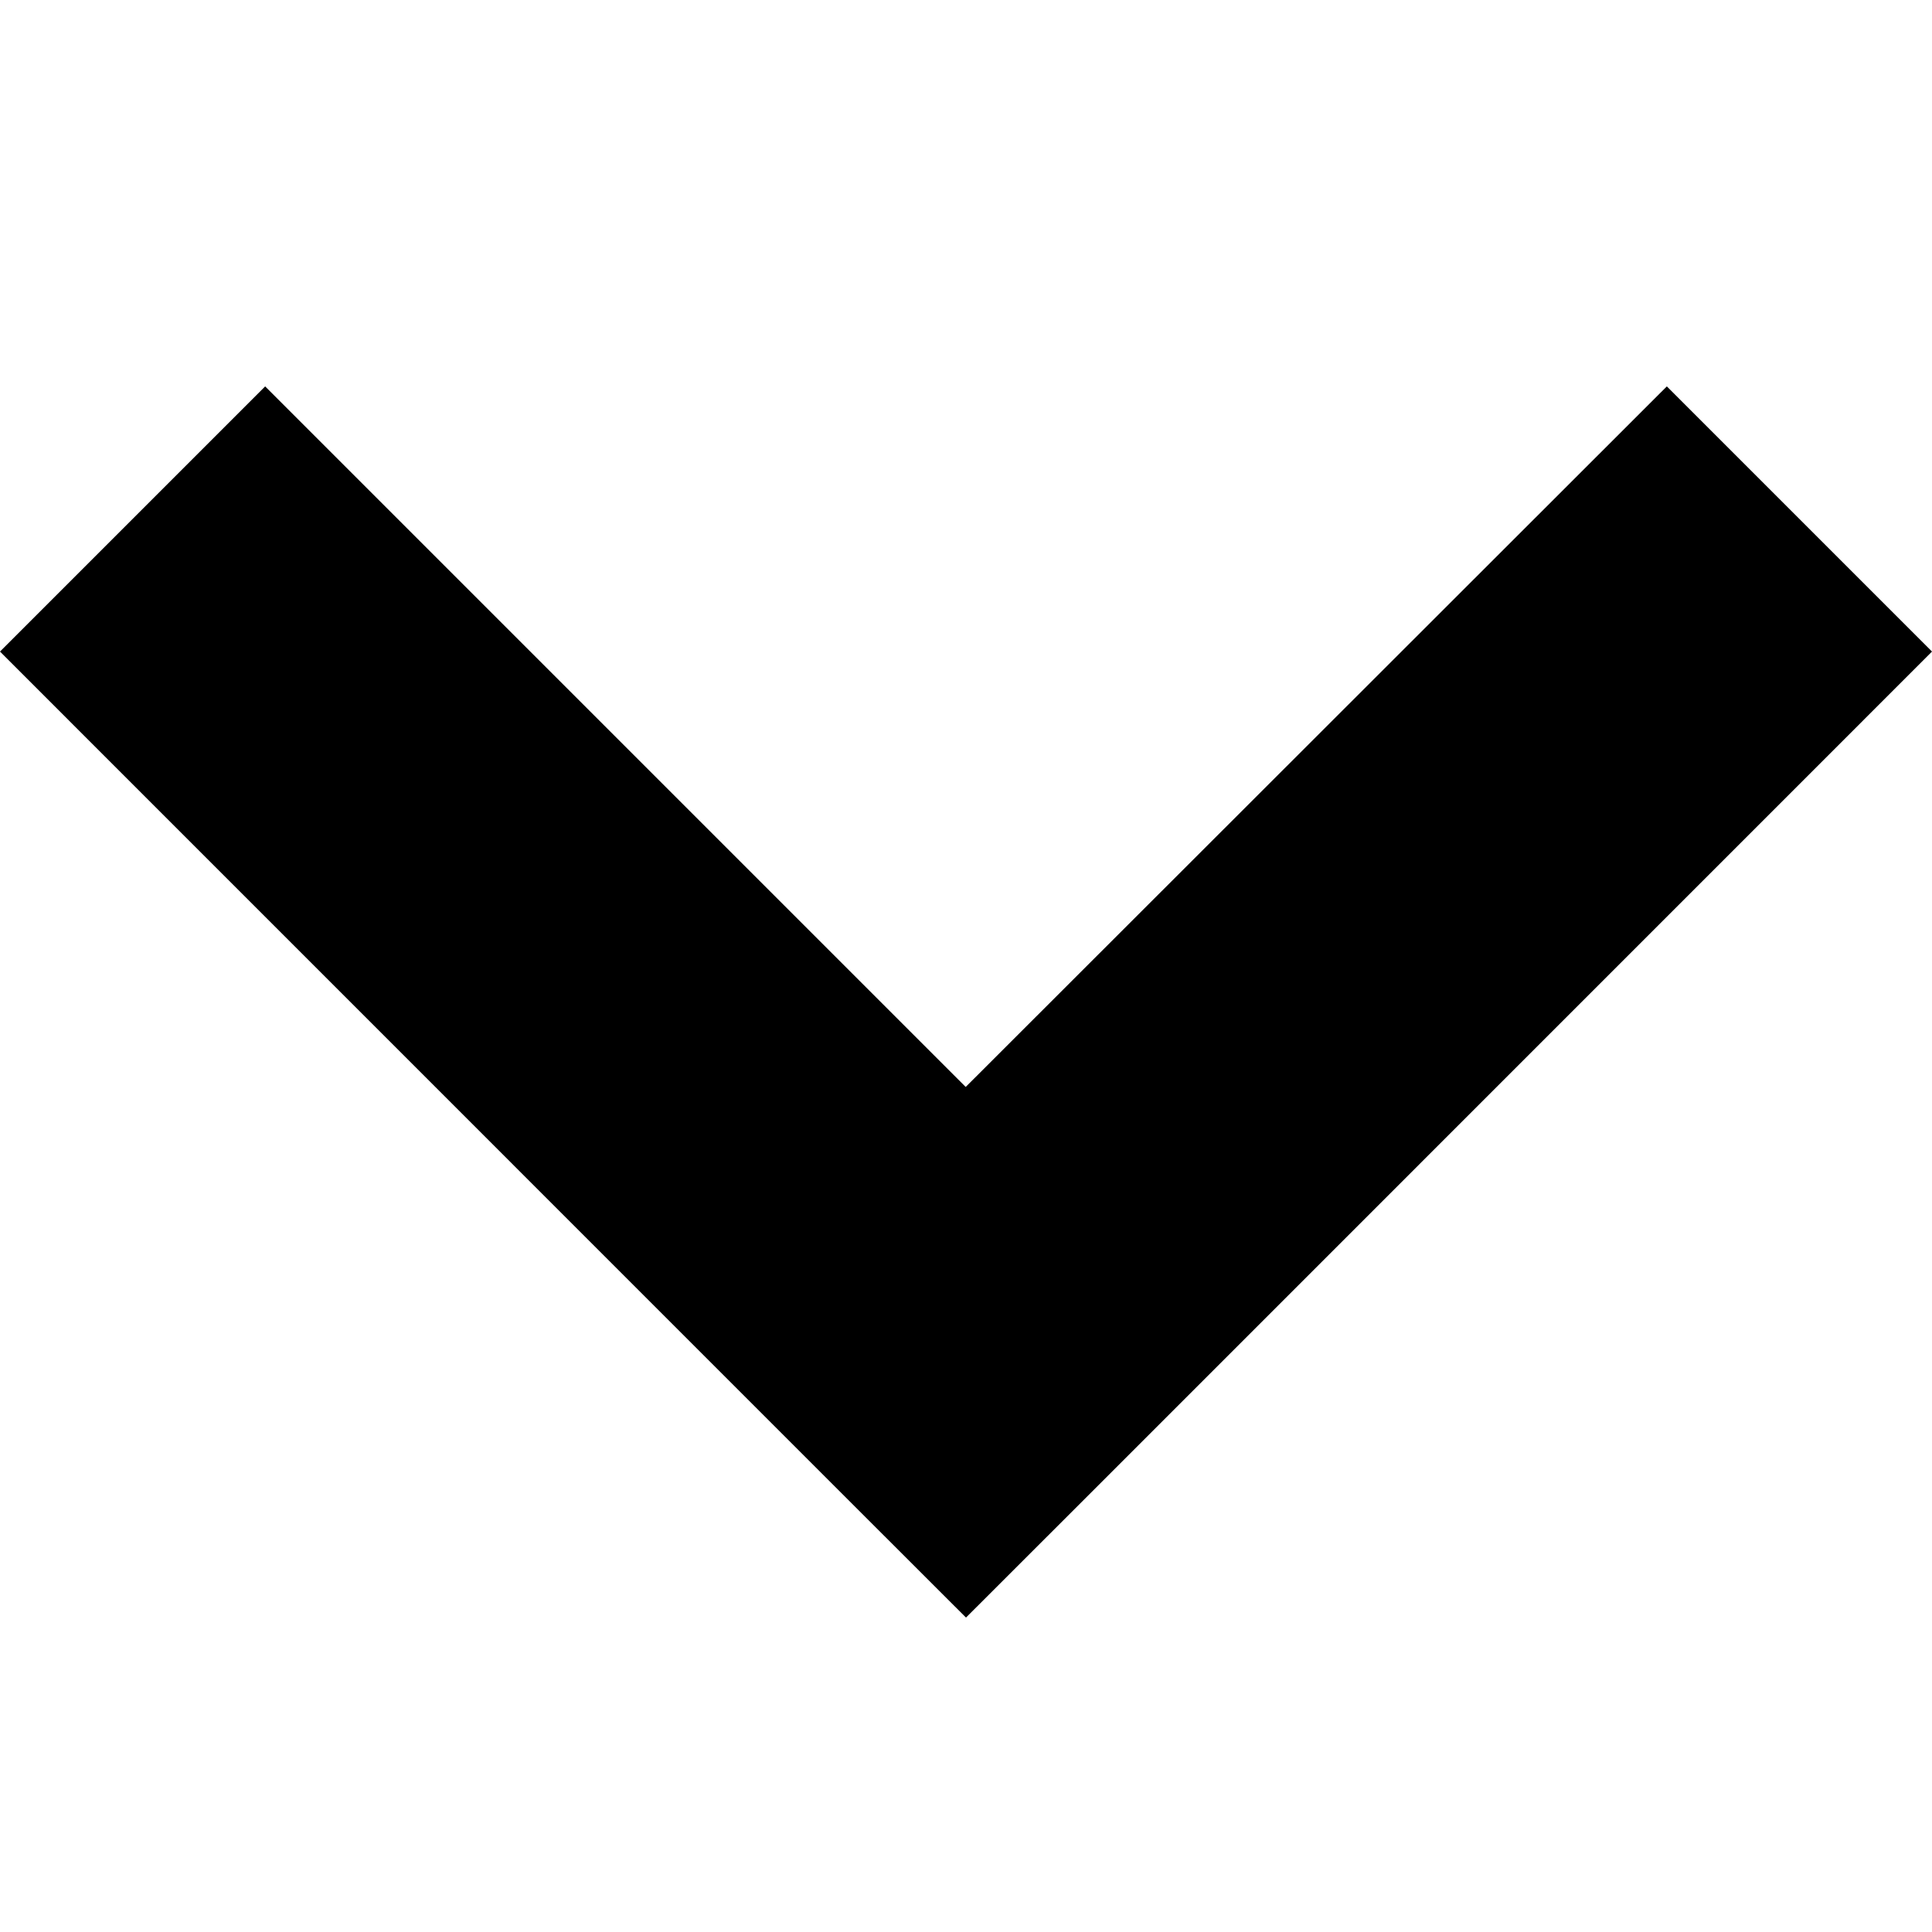
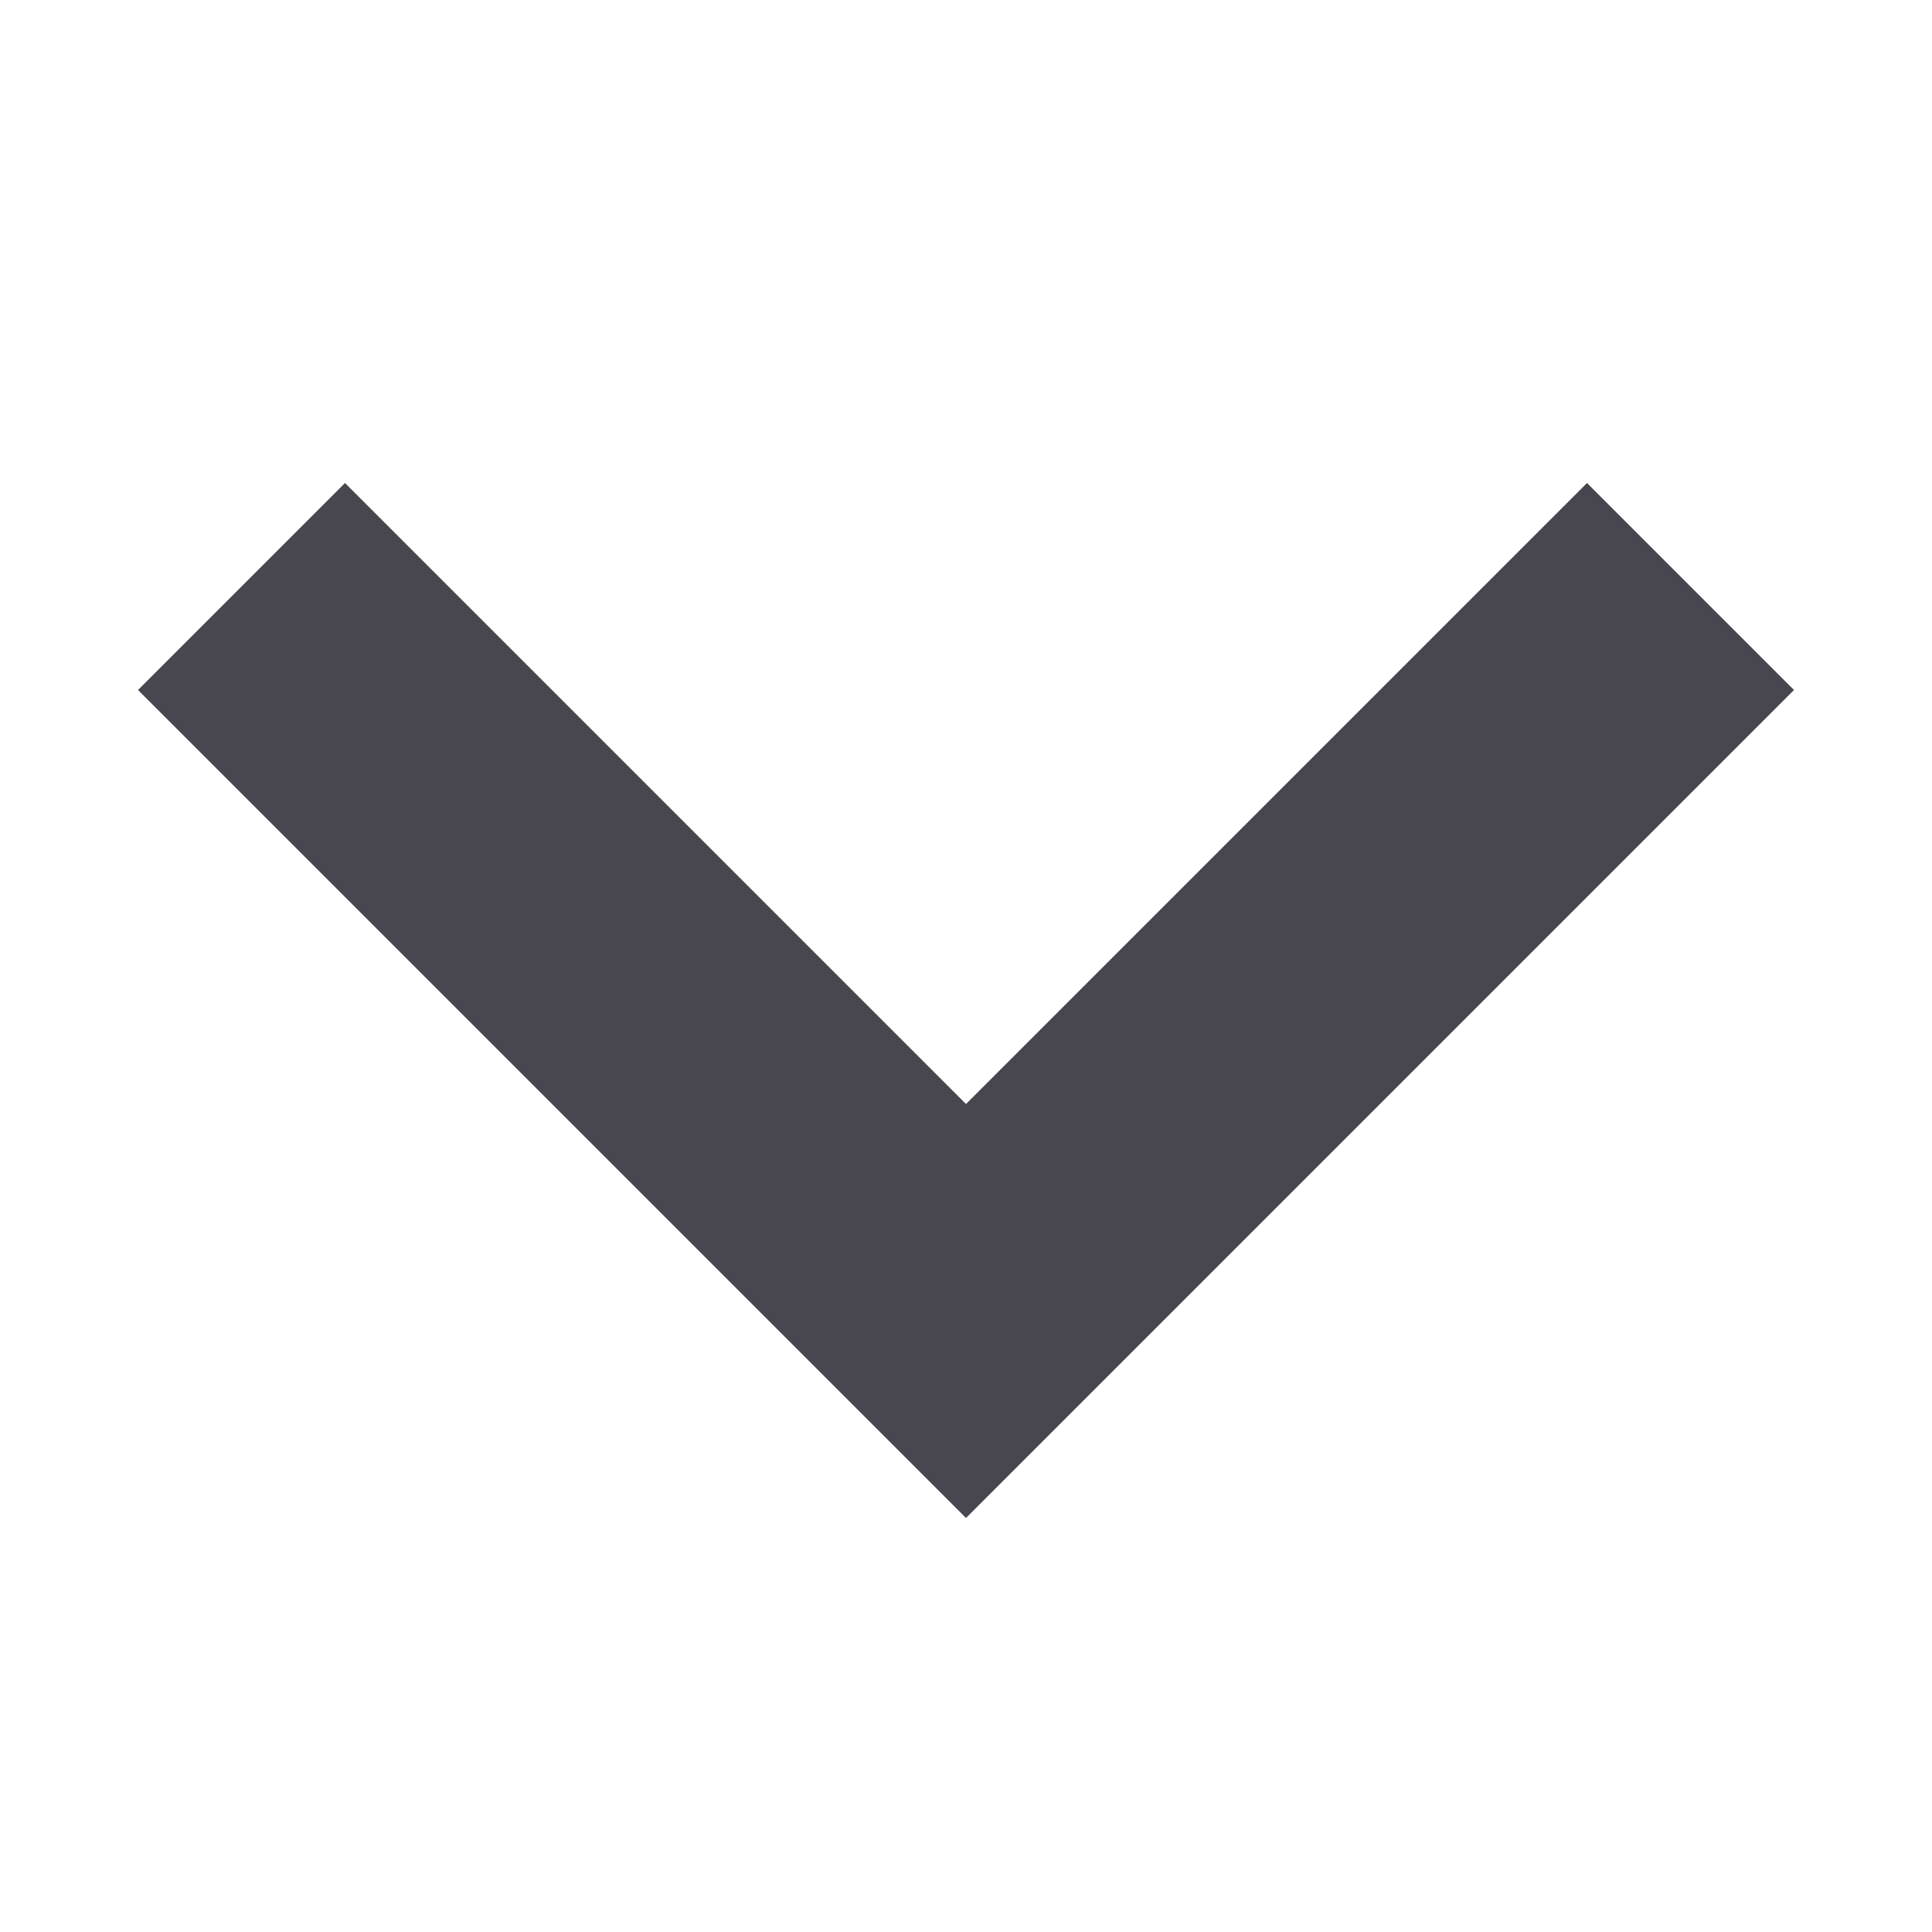
- <svg xmlns="http://www.w3.org/2000/svg" width="20px" height="20px" viewBox="0 0 20 20" version="1.1">
+ <svg xmlns="http://www.w3.org/2000/svg" width="14px" height="14px" viewBox="0 0 14 14" version="1.1">
  <defs />
-   <g id="Page-1" stroke="none" stroke-width="1" fill="none" fill-rule="evenodd">
-     <g id="chevron-down" fill="#000000">
-       <polygon points="8.627 15.373 10 16.745 11.373 15.373 20 6.745 17.255 4 9.997 11.252 2.745 4 0 6.745" />
+   <g id="Assets---SVGs-for-Harry" stroke="none" stroke-width="1" fill="none" fill-rule="evenodd">
+     <g id="chevron-down" fill="#48464F">
+       <polygon points="2.5 3.5 1 5 7 11 13 5 11.5 3.5 7 8" />
    </g>
  </g>
</svg>
